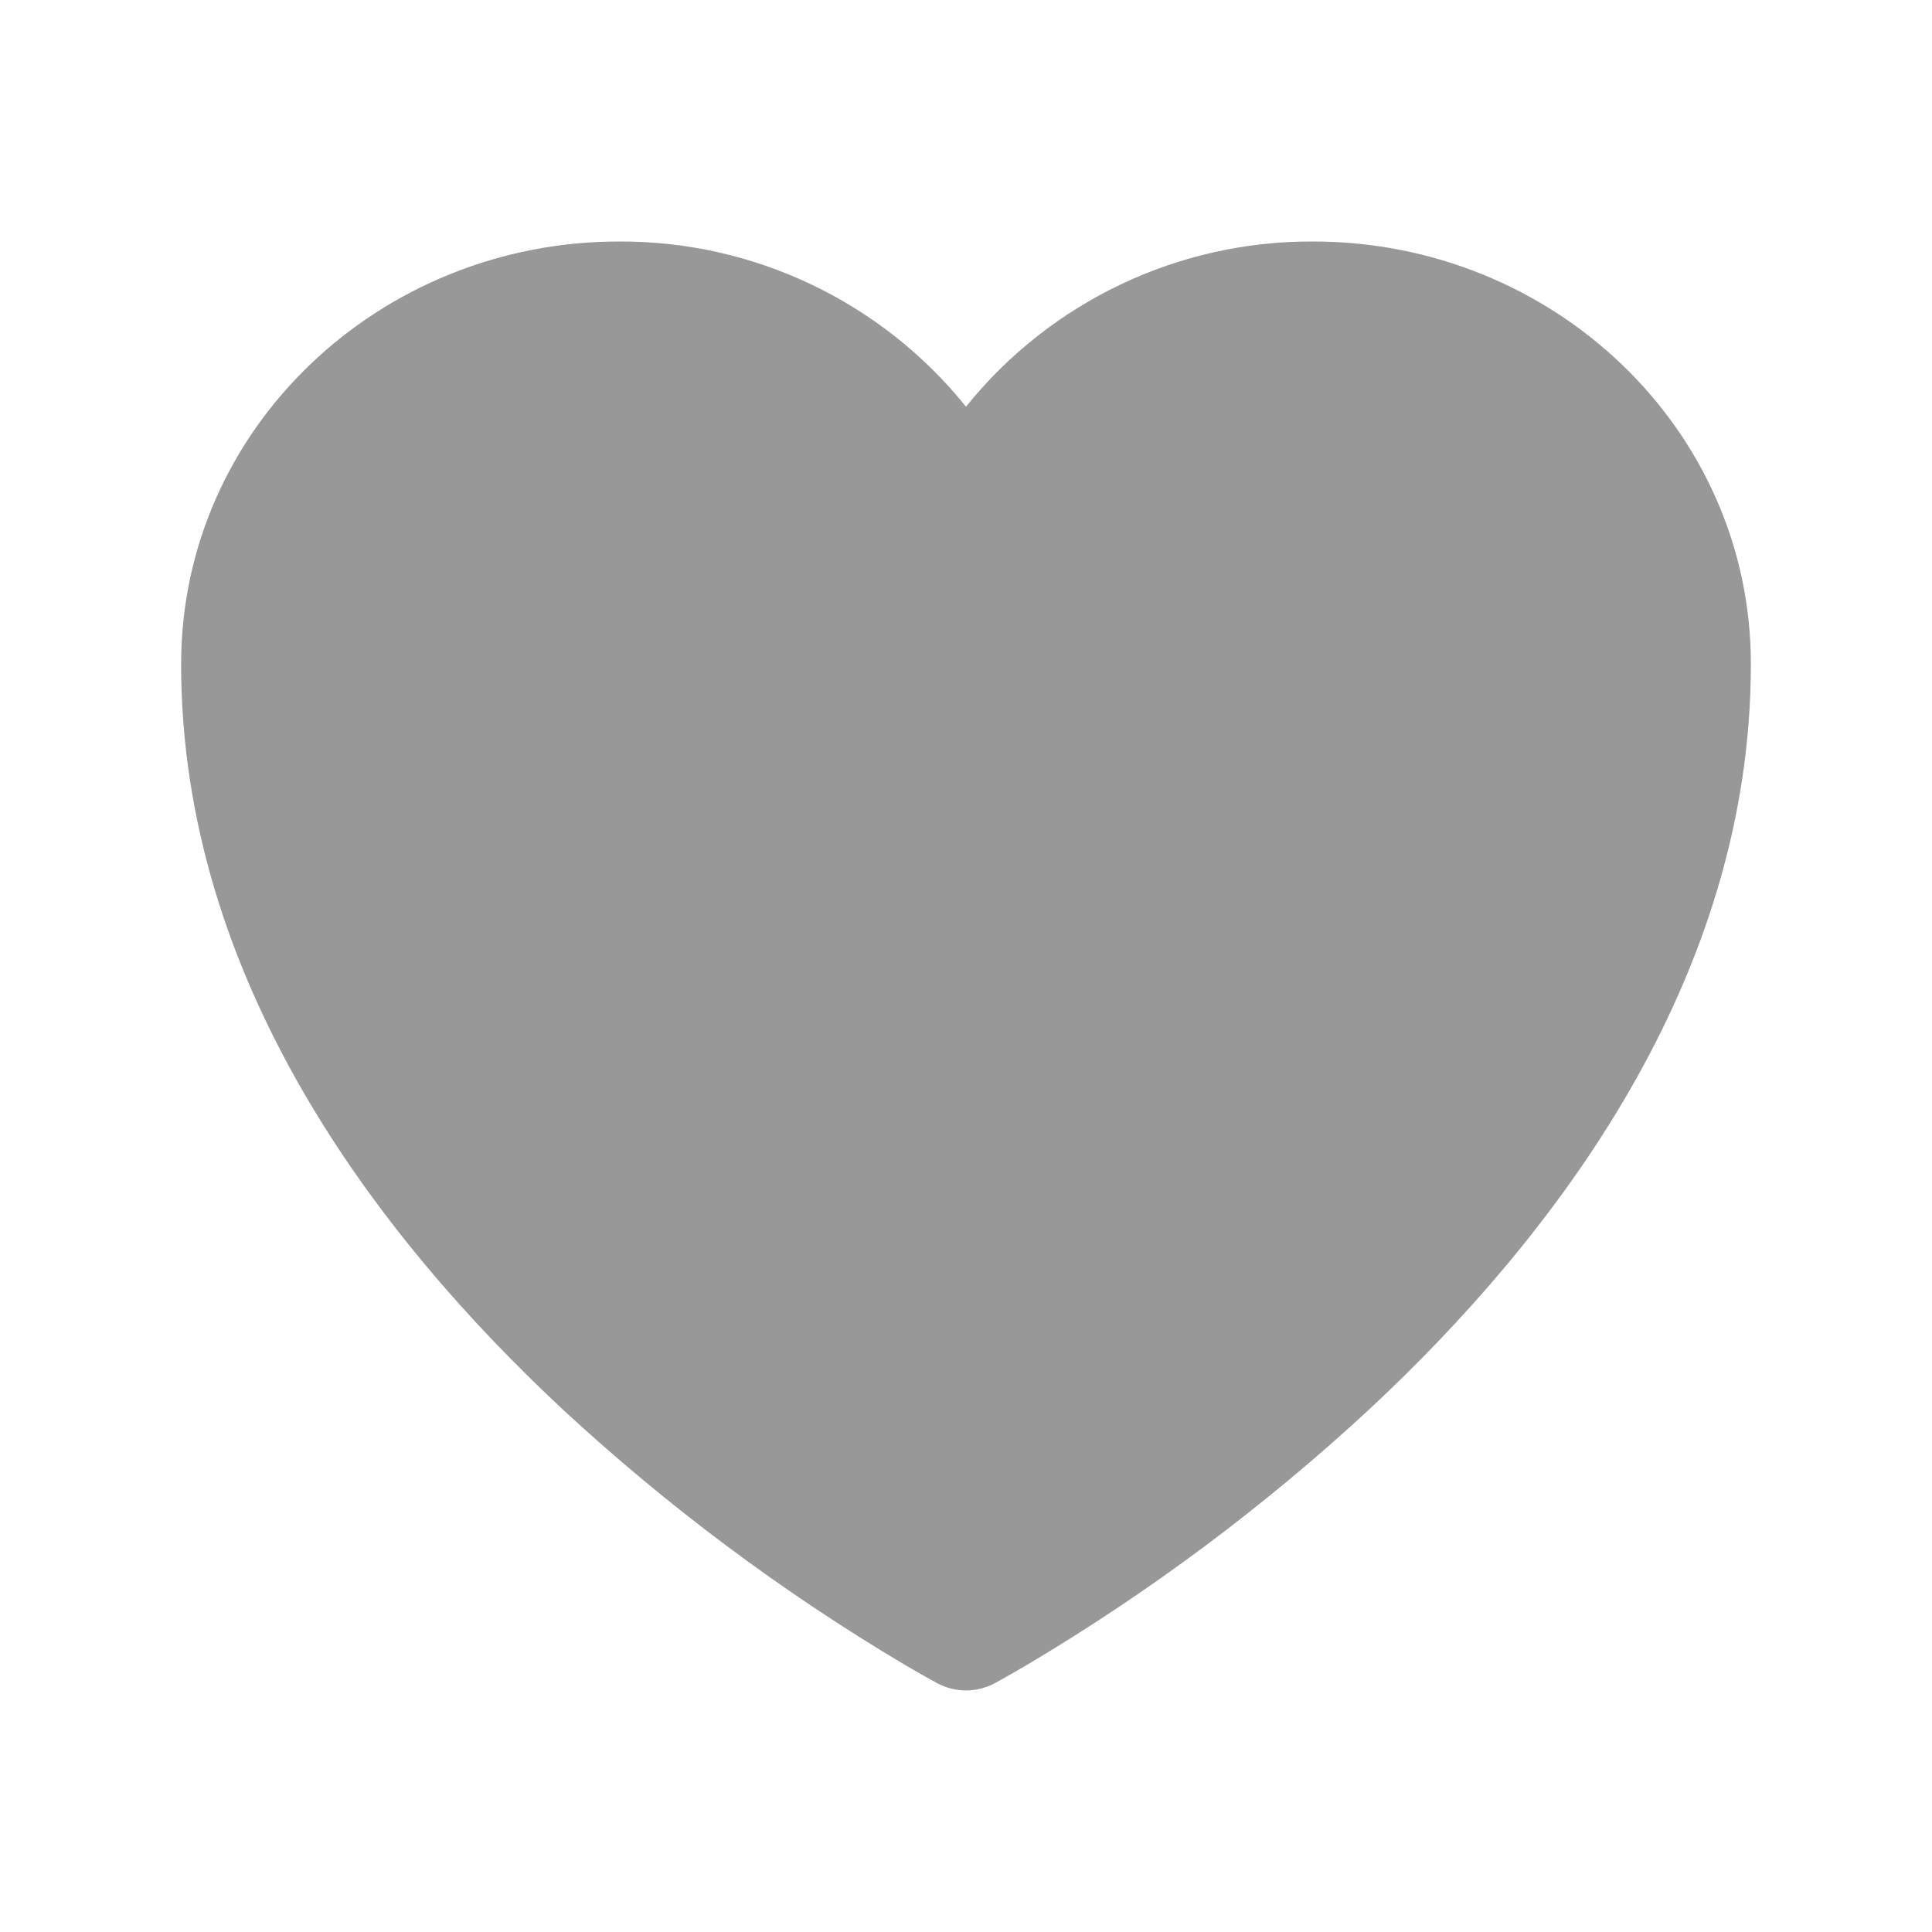
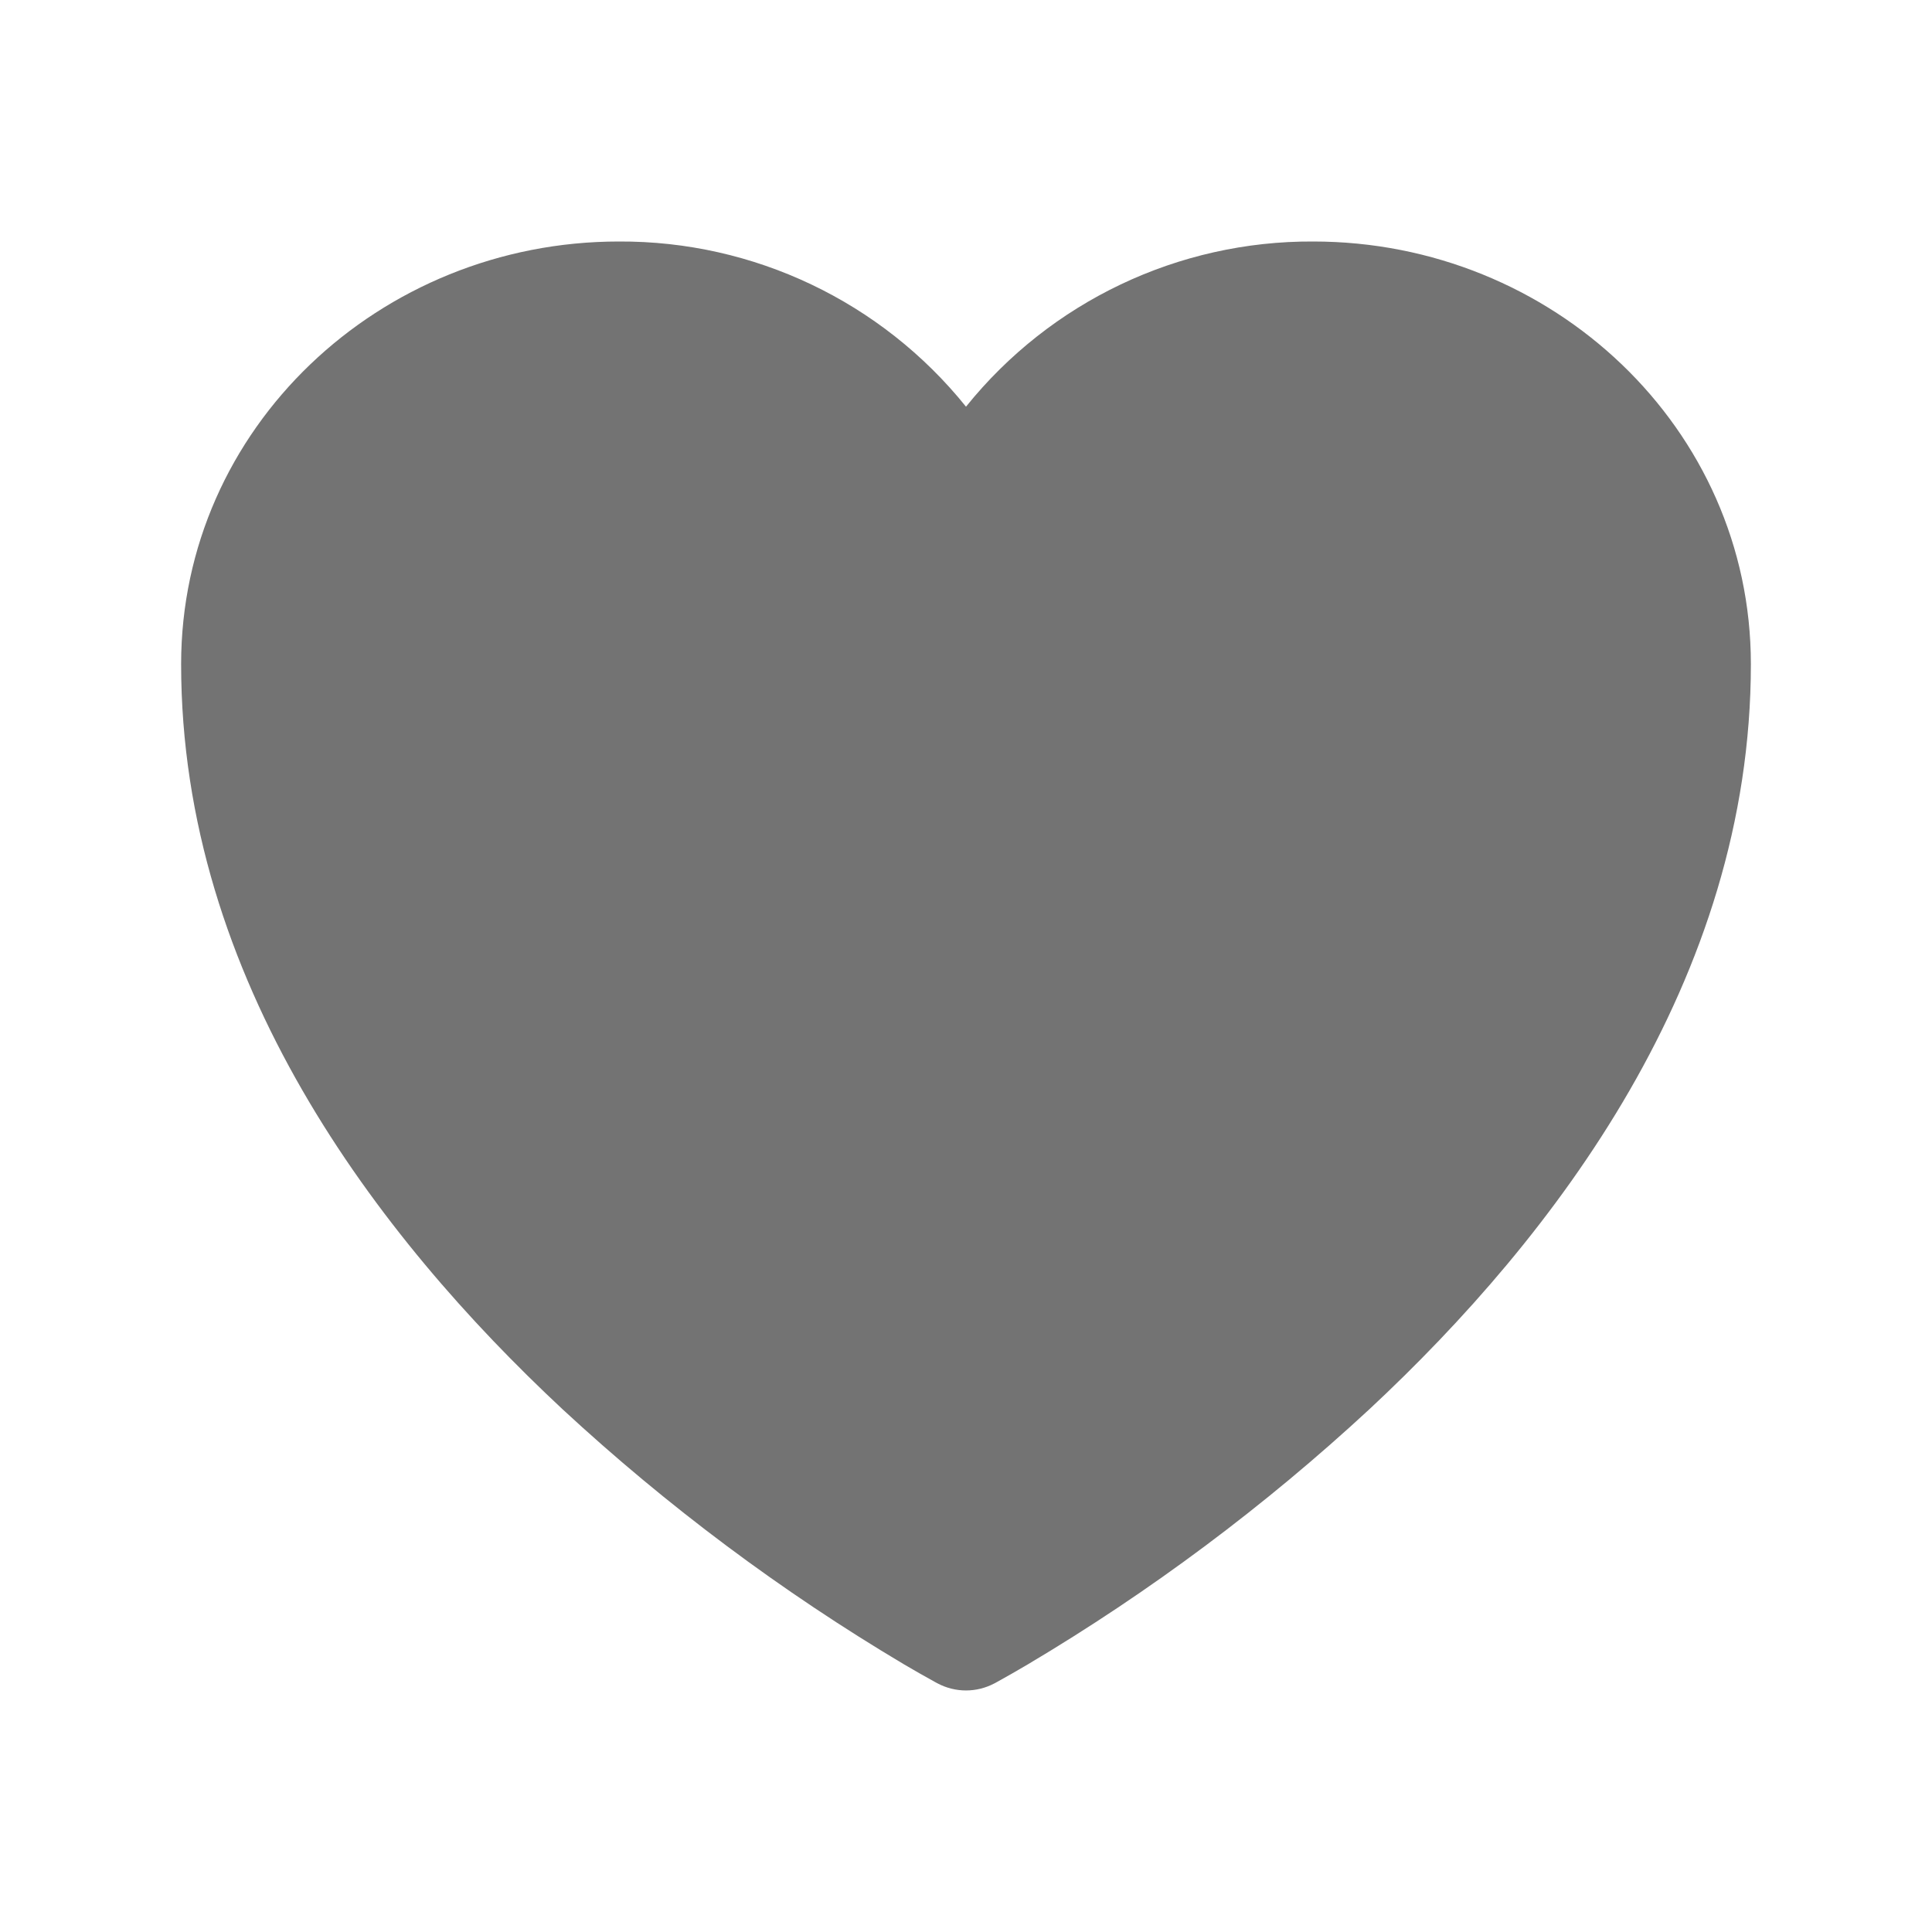
- <svg xmlns="http://www.w3.org/2000/svg" viewBox="0 0 24 24" fill="#989898" class="w-6 h-6">
+ <svg xmlns="http://www.w3.org/2000/svg" viewBox="0 0 24 24" fill="#737373" class="w-6 h-6">
  <path d="m11.645 20.91-.007-.003-.022-.012a15.247 15.247 0 0 1-.383-.218 25.18 25.18 0 0 1-4.244-3.17C4.688 15.36 2.25 12.174 2.25 8.25 2.25 5.322 4.714 3 7.688 3A5.5 5.5 0 0 1 12 5.052 5.5 5.5 0 0 1 16.313 3c2.973 0 5.437 2.322 5.437 5.25 0 3.925-2.438 7.111-4.739 9.256a25.175 25.175 0 0 1-4.244 3.17 15.247 15.247 0 0 1-.383.219l-.022.012-.007.004-.003.001a.752.752 0 0 1-.704 0l-.003-.001Z" />
</svg>
